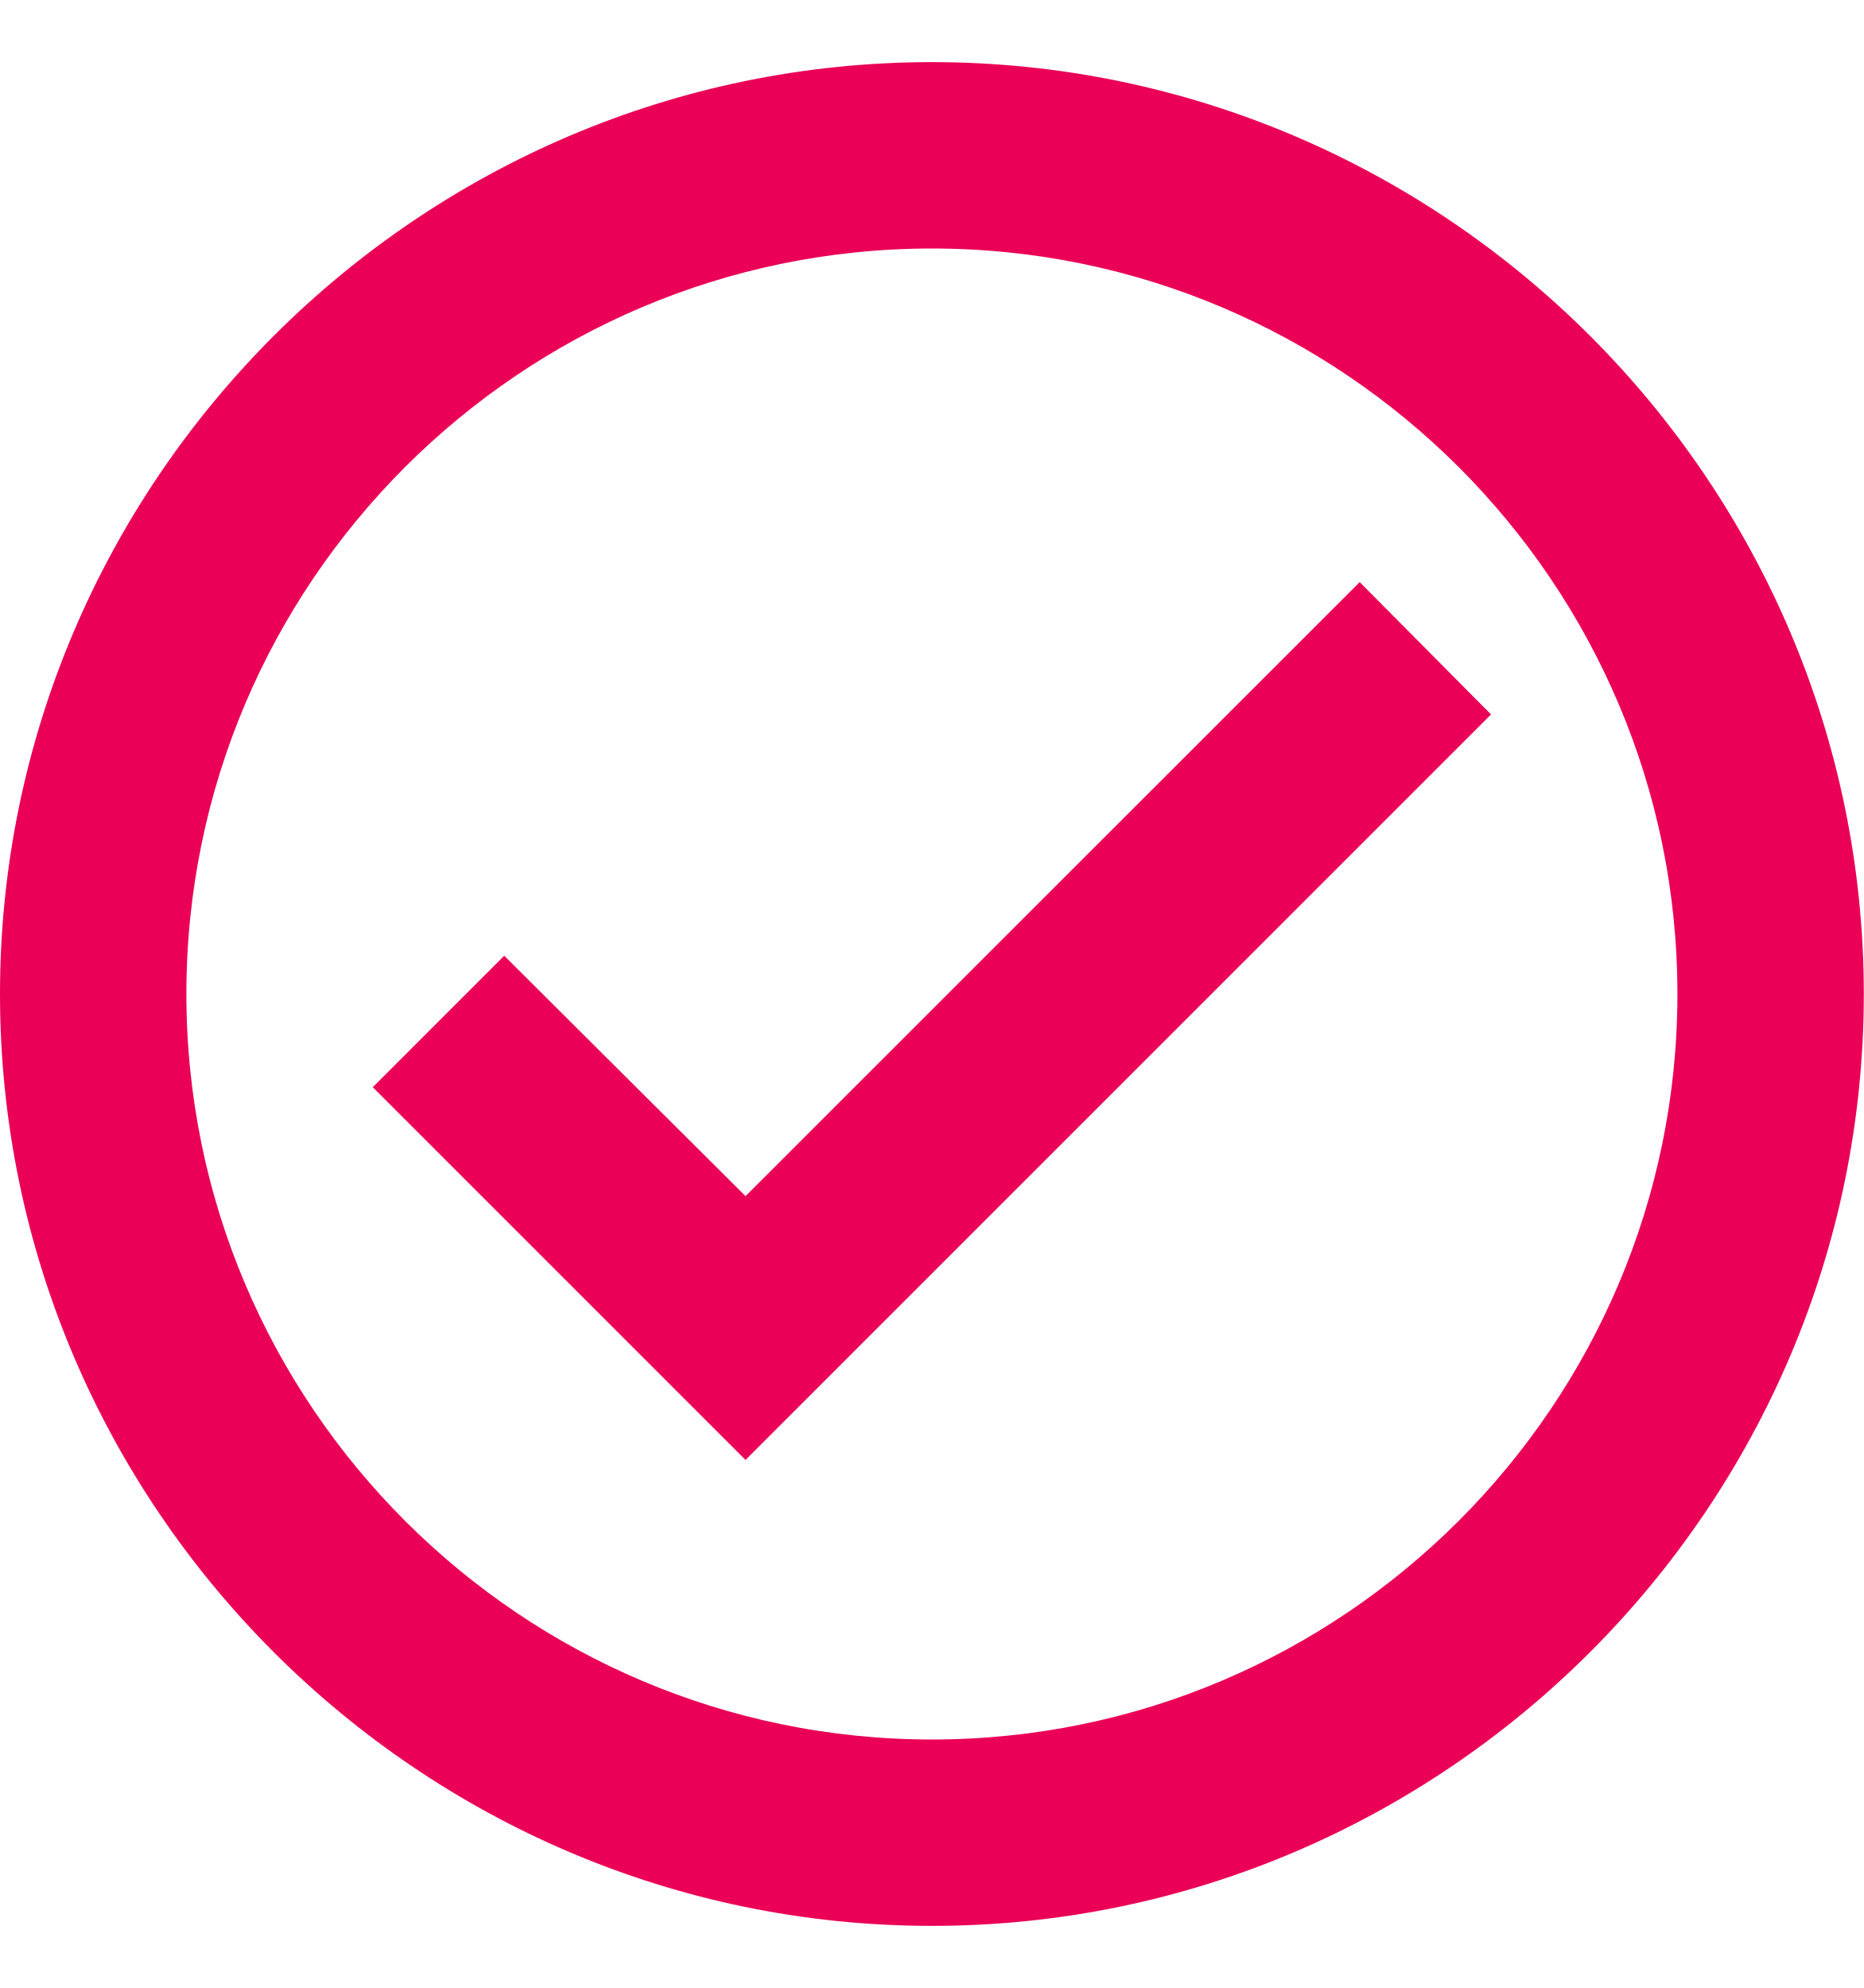
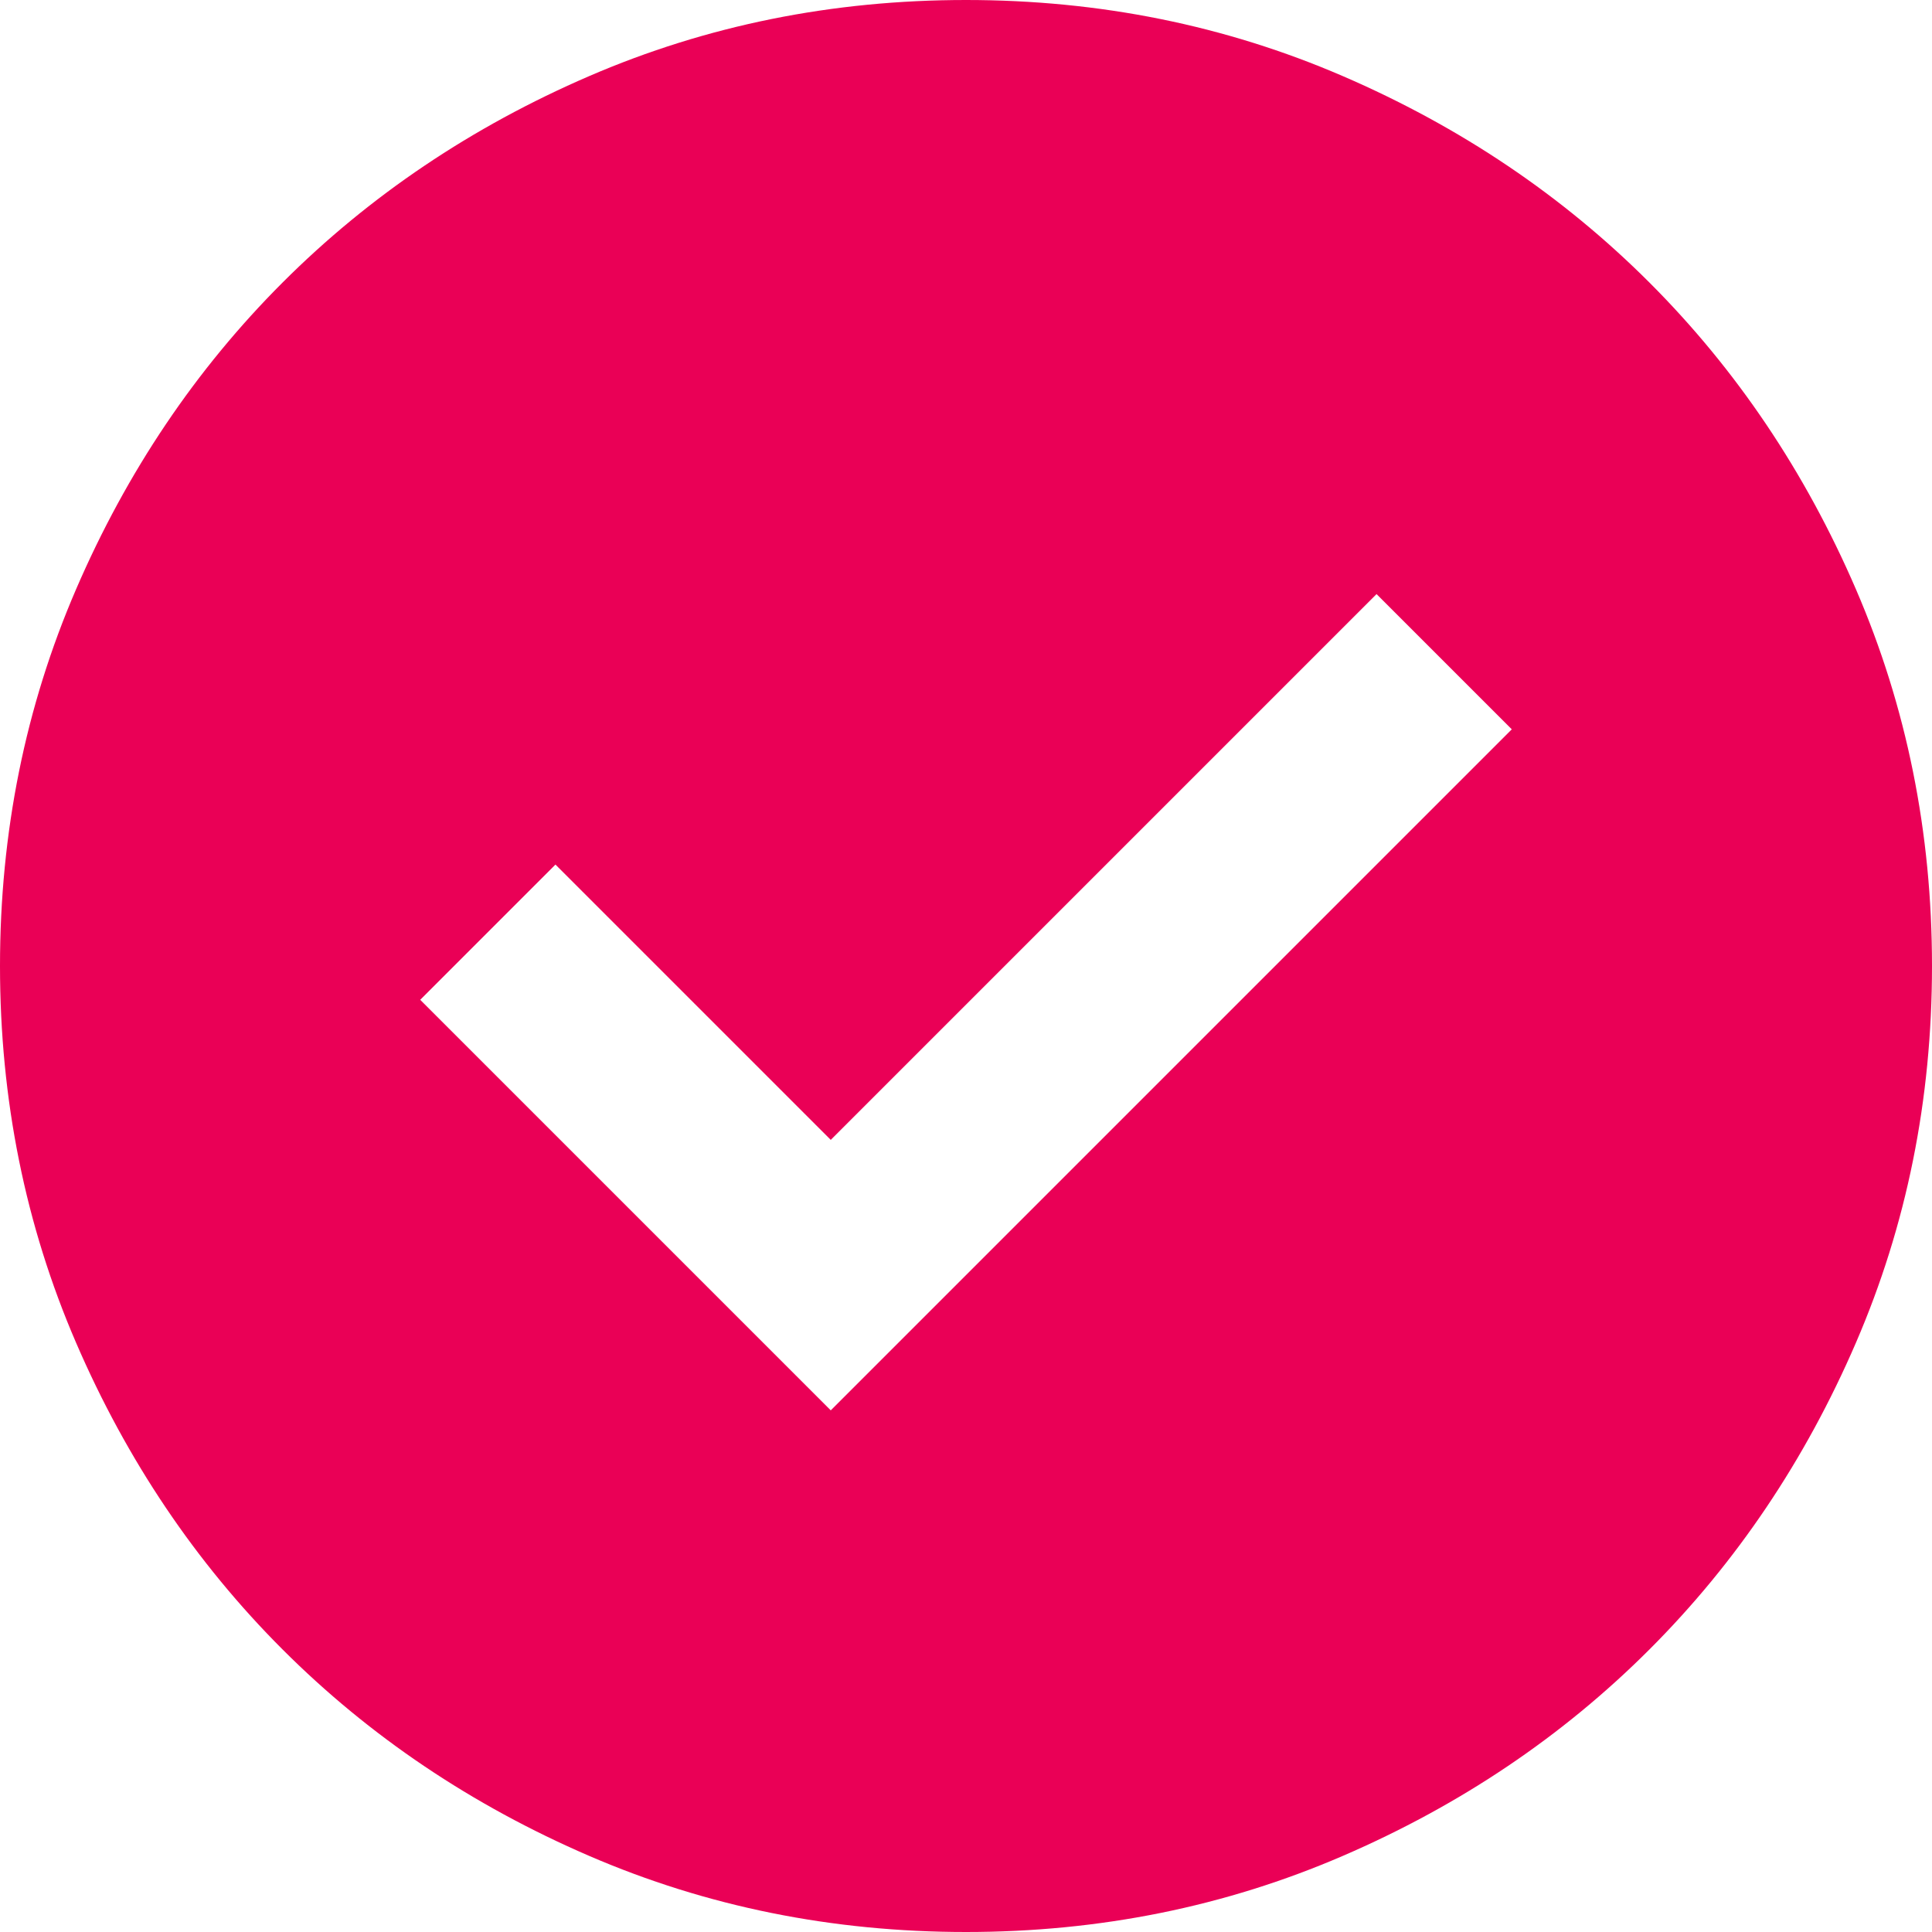
- <svg xmlns="http://www.w3.org/2000/svg" width="15" height="16" viewBox="0 0 15 16" fill="none">
-   <path d="M7.5 0.5C3.375 0.5 0 3.875 0 8C0 12.125 3.375 15.5 7.5 15.5C11.625 15.5 15 12.125 15 8C15 3.875 11.625 0.5 7.5 0.5ZM7.5 14C4.192 14 1.5 11.307 1.5 8C1.5 4.692 4.192 2 7.5 2C10.807 2 13.5 4.692 13.5 8C13.5 11.307 10.807 14 7.5 14ZM10.943 4.685L6 9.627L4.058 7.692L3 8.75L6 11.75L12 5.75L10.943 4.685Z" fill="#EA0056" />
+ <svg xmlns="http://www.w3.org/2000/svg" width="16" height="16" viewBox="0 0 16 16" fill="none">
+   <path d="M6.88 11.68L12.52 6.04L11.4 4.92L6.88 9.44L4.6 7.16L3.48 8.28L6.88 11.68ZM8 16C6.893 16 5.853 15.79 4.88 15.37C3.907 14.95 3.06 14.38 2.34 13.66C1.62 12.94 1.05 12.093 0.63 11.12C0.21 10.147 0 9.107 0 8C0 6.893 0.21 5.853 0.63 4.88C1.05 3.907 1.62 3.06 2.34 2.34C3.06 1.62 3.907 1.05 4.88 0.63C5.853 0.21 6.893 0 8 0C9.107 0 10.147 0.21 11.12 0.63C12.093 1.05 12.94 1.62 13.66 2.34C14.38 3.06 14.95 3.907 15.37 4.88C15.79 5.853 16 6.893 16 8C16 9.107 15.79 10.147 15.37 11.12C14.95 12.093 14.38 12.94 13.66 13.66C12.94 14.38 12.093 14.95 11.12 15.37C10.147 15.79 9.107 16 8 16Z" fill="#EA0056" />
</svg>
